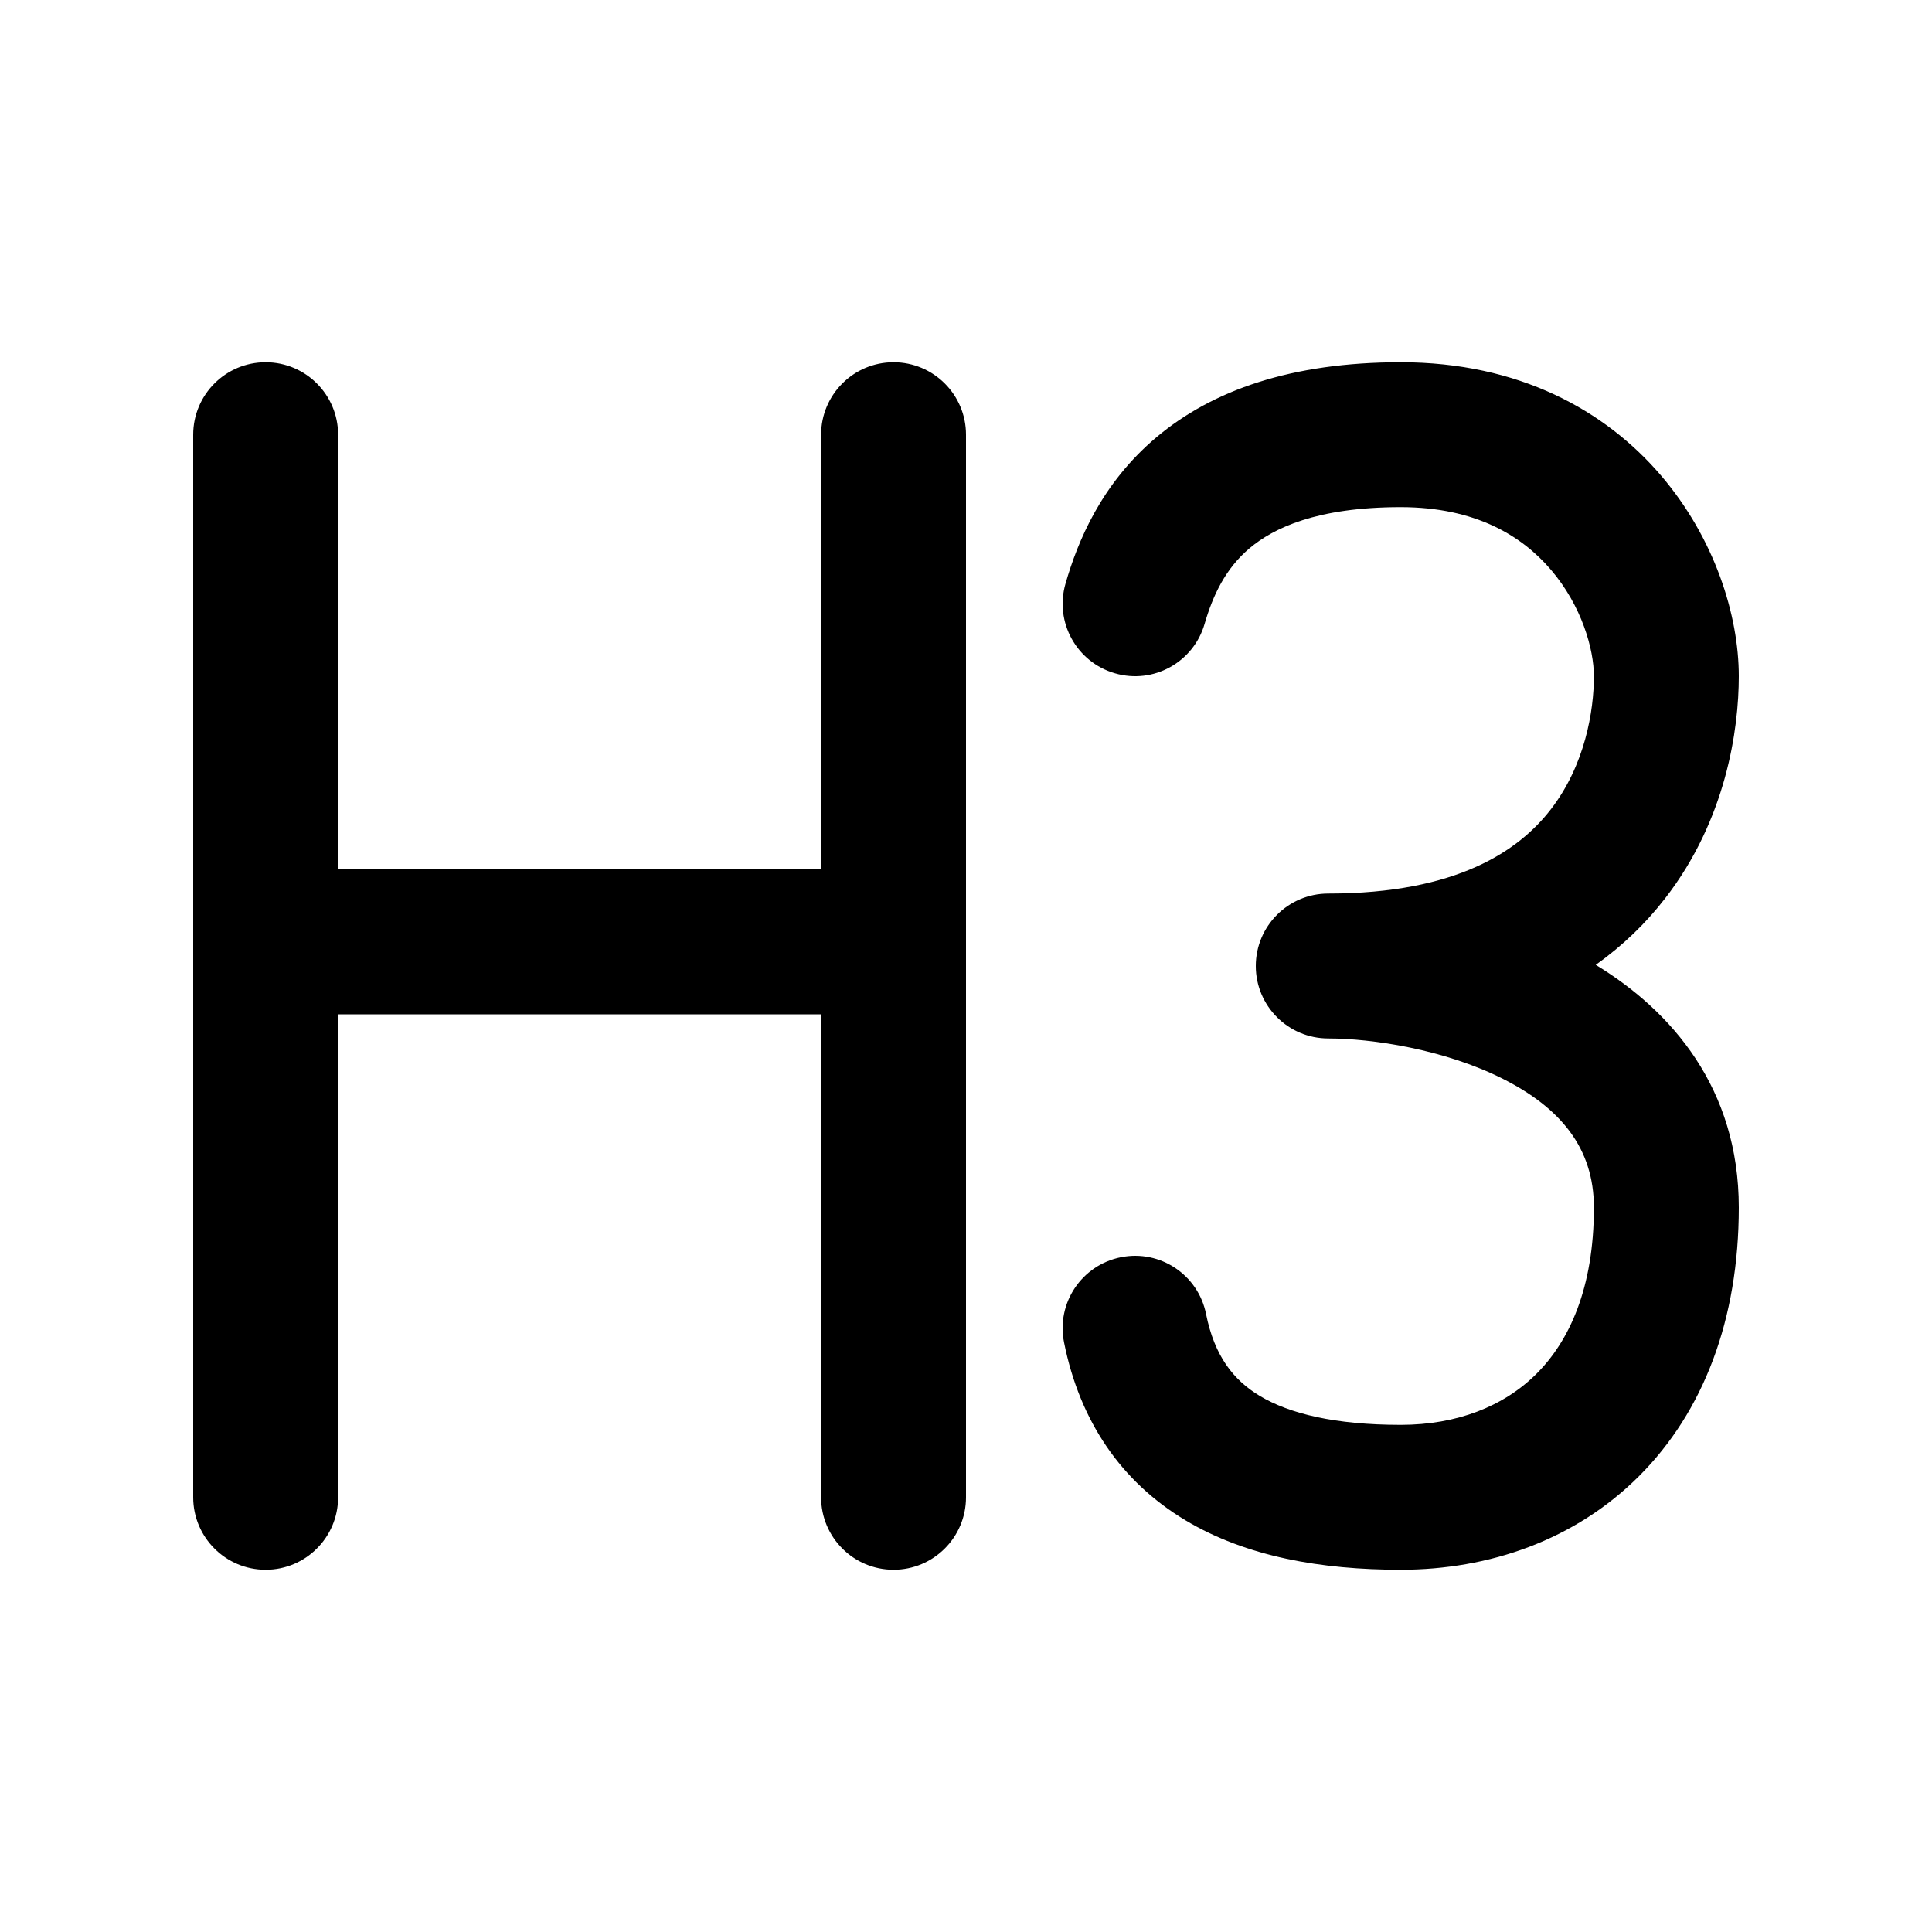
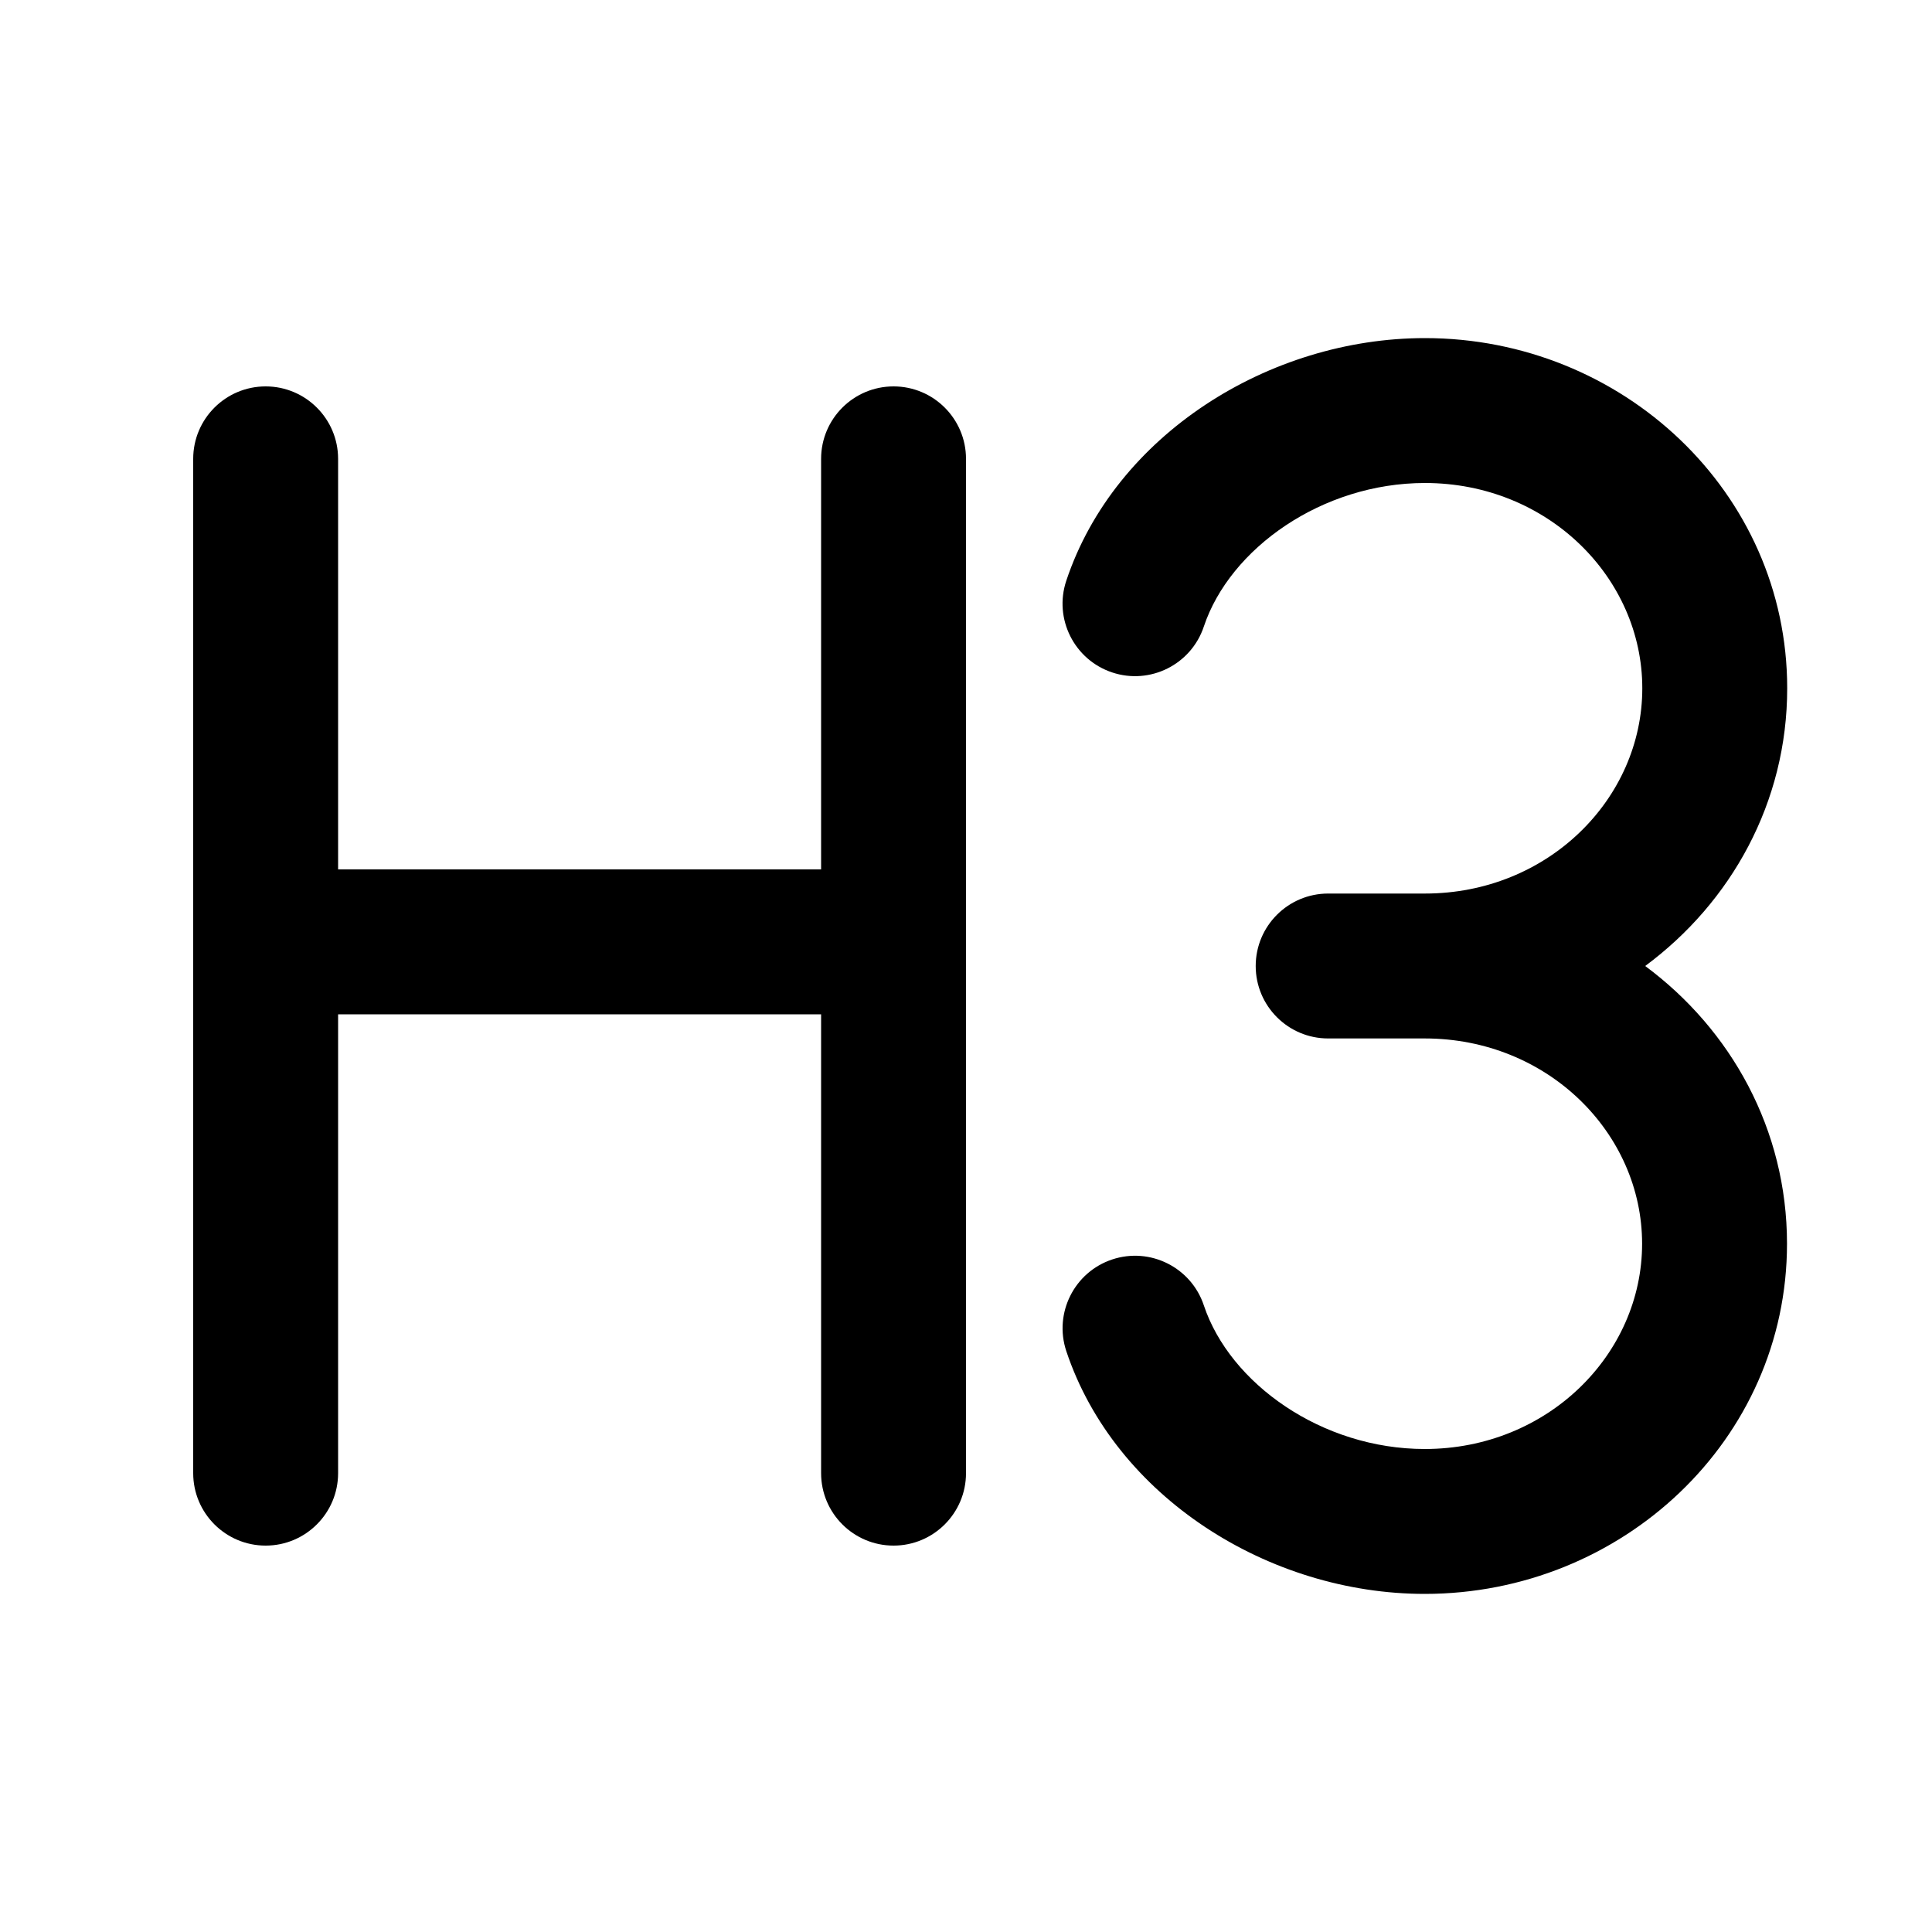
<svg xmlns="http://www.w3.org/2000/svg" viewBox="0 0 20 20" fill="none">
-   <path d="M3.5 4.5C3.5 4.086 3.164 3.75 2.75 3.75C2.336 3.75 2 4.086 2 4.5V15.5C2 15.914 2.336 16.25 2.75 16.25C3.164 16.25 3.5 15.914 3.5 15.5V10.5H8.5V15.5C8.5 15.914 8.836 16.25 9.25 16.25C9.664 16.25 10 15.914 10 15.5V4.5C10 4.086 9.664 3.75 9.25 3.75C8.836 3.75 8.5 4.086 8.5 4.5V9H3.5V4.5ZM12.47 6.458C12.556 6.163 12.686 5.885 12.937 5.674C13.182 5.468 13.63 5.25 14.5 5.25C15.277 5.25 15.757 5.549 16.055 5.898C16.375 6.272 16.5 6.723 16.5 7C16.5 7.356 16.409 7.921 16.052 8.381C15.725 8.803 15.087 9.25 13.75 9.25C13.336 9.25 13 9.586 13 10C13 10.414 13.336 10.75 13.75 10.75C14.196 10.75 14.948 10.86 15.56 11.169C16.151 11.468 16.5 11.881 16.5 12.5C16.5 13.339 16.242 13.885 15.907 14.22C15.569 14.558 15.083 14.75 14.5 14.75C13.819 14.75 13.348 14.634 13.042 14.451C12.767 14.286 12.572 14.036 12.485 13.603C12.404 13.197 12.009 12.933 11.603 13.015C11.197 13.096 10.933 13.491 11.015 13.897C11.178 14.714 11.608 15.339 12.27 15.737C12.902 16.116 13.681 16.25 14.5 16.25C15.417 16.25 16.306 15.942 16.968 15.28C17.633 14.615 18 13.661 18 12.5C18 11.266 17.305 10.466 16.519 9.988C16.802 9.787 17.041 9.554 17.238 9.299C17.869 8.485 18 7.551 18 7C18 6.37 17.75 5.572 17.195 4.923C16.618 4.248 15.723 3.75 14.5 3.75C13.37 3.75 12.55 4.04 11.972 4.526C11.401 5.006 11.156 5.604 11.03 6.042C10.915 6.439 11.144 6.855 11.542 6.97C11.94 7.086 12.355 6.856 12.47 6.458Z" fill="currentColor" />
+   <path d="M14.751 3.5C16.792 3.5 18.501 5.093 18.501 7.125C18.501 8.309 17.919 9.342 17.031 10C17.919 10.658 18.499 11.692 18.499 12.875C18.499 14.907 16.79 16.5 14.749 16.5C13.136 16.5 11.541 15.496 11.038 13.986C10.908 13.594 11.12 13.169 11.513 13.038C11.906 12.907 12.331 13.12 12.462 13.513C12.732 14.323 13.685 15 14.749 15C16.022 15 16.999 14.019 16.999 12.875C16.999 11.731 16.022 10.75 14.749 10.75H13.749C13.335 10.75 12.999 10.414 12.999 10C12.999 9.586 13.335 9.25 13.749 9.25H14.751C16.024 9.25 17.001 8.269 17.001 7.125C17.001 5.981 16.024 5 14.751 5C13.687 5 12.732 5.677 12.462 6.486C12.331 6.879 11.906 7.092 11.513 6.961C11.12 6.83 10.907 6.405 11.038 6.012C11.541 4.502 13.139 3.5 14.751 3.5ZM9.25 4C9.664 4 10 4.336 10 4.75V15.25C10 15.664 9.664 16 9.25 16C8.836 16 8.5 15.664 8.5 15.25V10.5H3.5V15.25C3.5 15.664 3.164 16 2.75 16C2.336 16 2 15.664 2 15.25V4.75C2 4.336 2.336 4 2.75 4C3.164 4 3.5 4.336 3.5 4.75V9H8.5V4.75C8.5 4.336 8.836 4 9.25 4Z" fill="currentColor" />
</svg>
